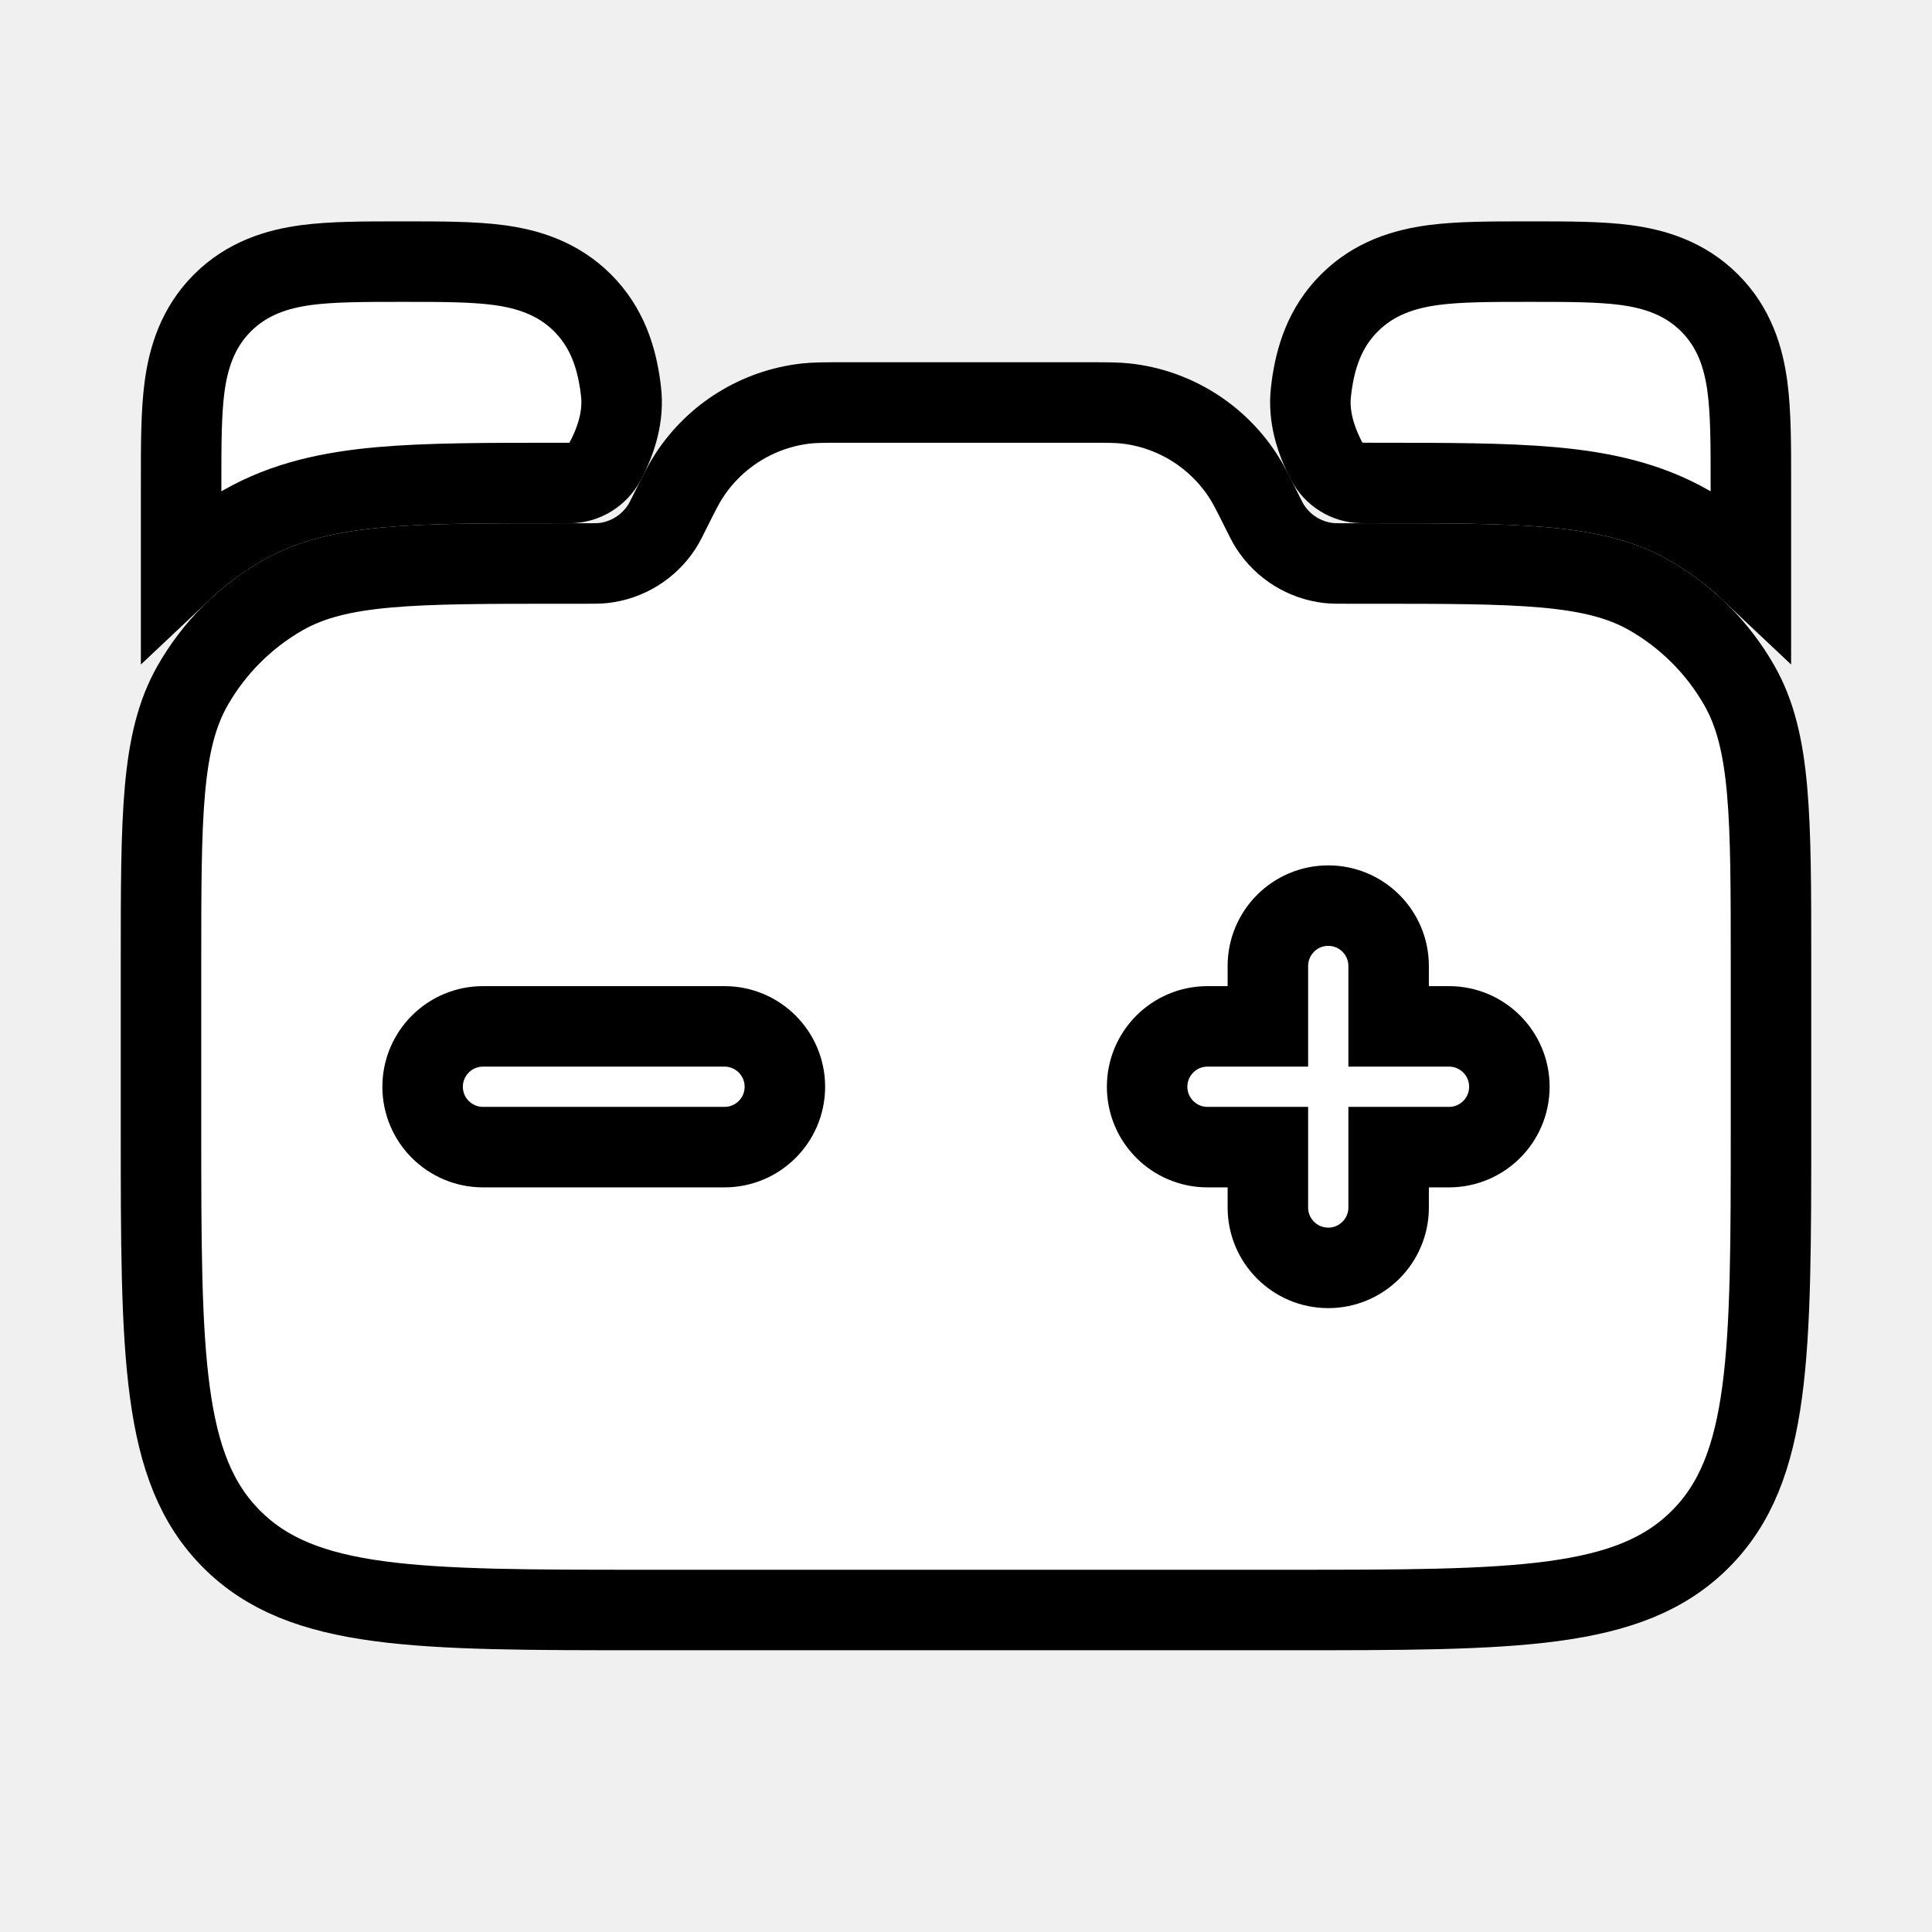
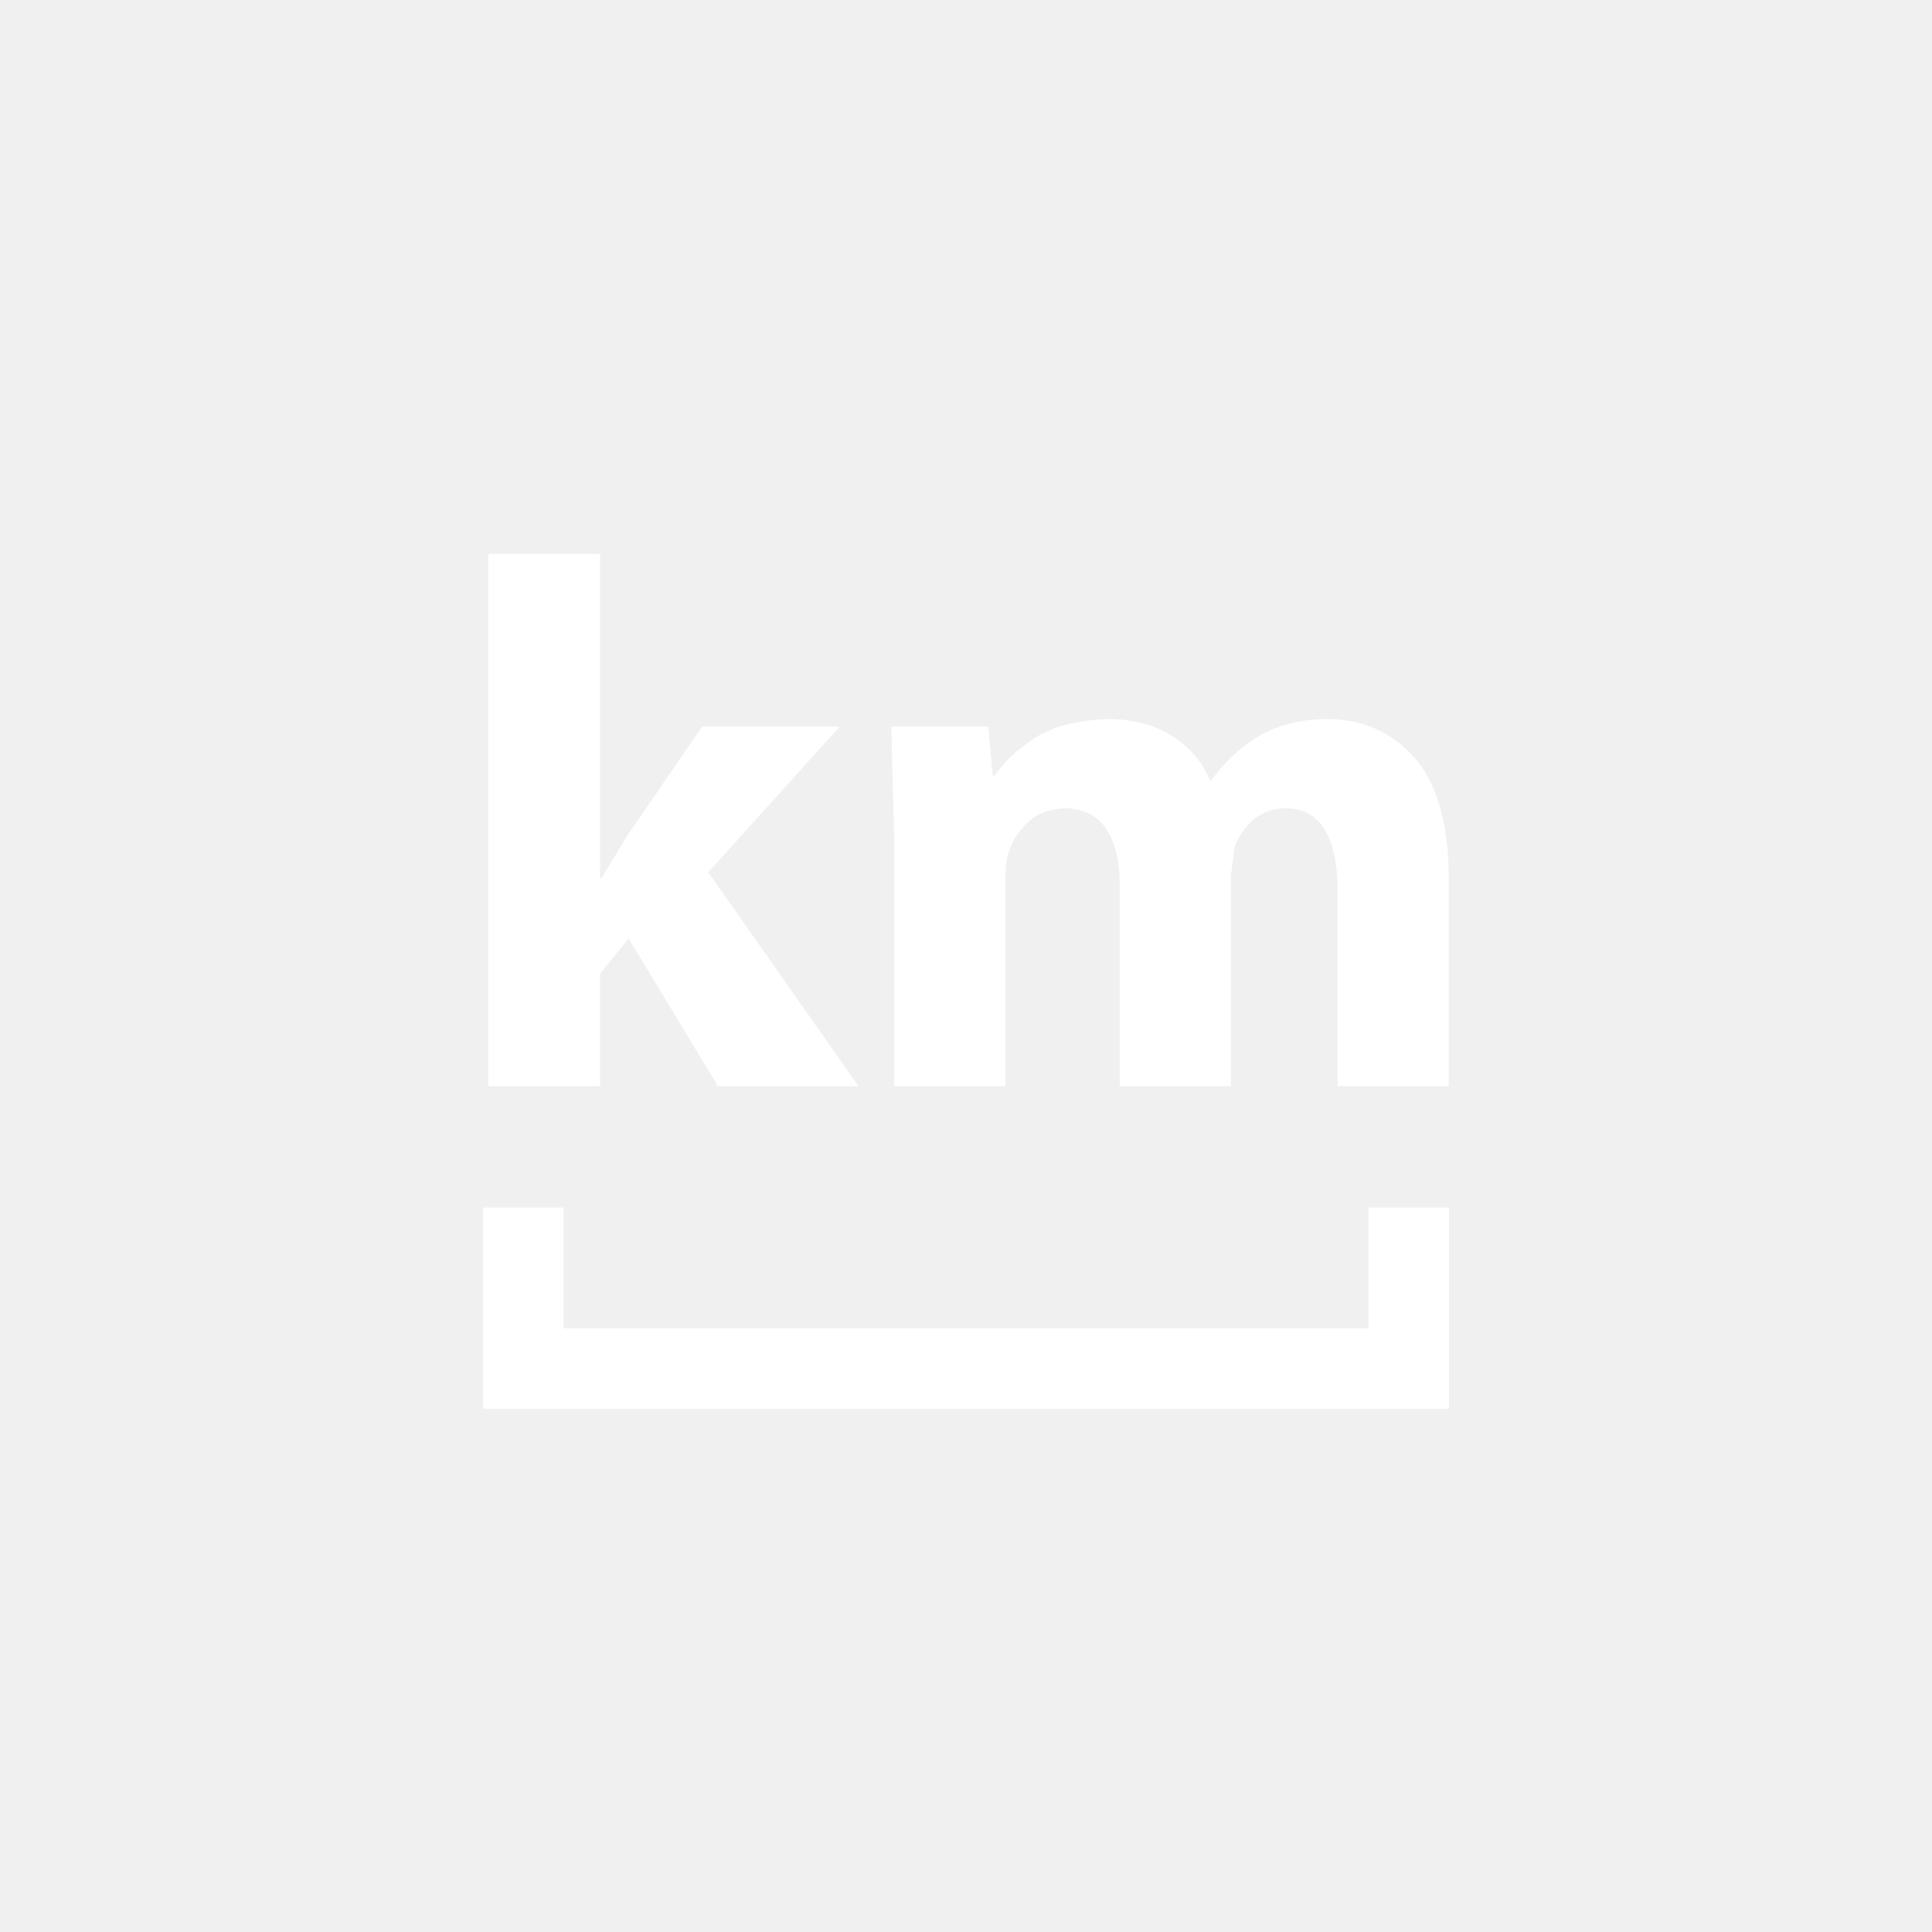
- <svg xmlns="http://www.w3.org/2000/svg" width="800px" height="800px" viewBox="0 0 24 24" fill="none" stroke="#000000">
-   <g id="SVGRepo_bgCarrier" stroke-width="0" />
-   <g id="SVGRepo_tracerCarrier" stroke-linecap="round" stroke-linejoin="round" />
-   <g id="SVGRepo_iconCarrier">
-     <path d="M22 14V11.975C22 10.129 22 9.207 21.608 8.517C21.341 8.048 20.952 7.659 20.483 7.392C19.793 7 18.871 7 17.025 7H16.745C16.622 7 16.561 7 16.504 6.994C16.208 6.96 15.943 6.796 15.78 6.546C15.749 6.498 15.722 6.443 15.667 6.333C15.557 6.113 15.502 6.003 15.439 5.908C15.114 5.409 14.583 5.081 13.992 5.013C13.878 5 13.755 5 13.509 5H10.491C10.245 5 10.122 5 10.008 5.013C9.417 5.081 8.886 5.409 8.561 5.908C8.498 6.003 8.443 6.113 8.333 6.333C8.278 6.443 8.251 6.498 8.22 6.546C8.057 6.796 7.792 6.96 7.496 6.994C7.439 7 7.378 7 7.255 7H6.975C5.129 7 4.207 7 3.517 7.392C3.048 7.659 2.659 8.048 2.392 8.517C2 9.207 2 10.129 2 11.975V14C2 16.828 2 18.243 2.879 19.121C3.757 20 5.172 20 8 20H16C18.828 20 20.243 20 21.121 19.121C22 18.243 22 16.828 22 14Z" fill="#ffffff" />
-     <path d="M5.045 3.25C5.478 3.25 5.874 3.25 6.197 3.293C6.553 3.341 6.928 3.454 7.237 3.763C7.546 4.072 7.659 4.447 7.707 4.803C7.71 4.825 7.712 4.847 7.715 4.869C7.749 5.168 7.659 5.464 7.518 5.729C7.431 5.893 7.261 6 7.075 6L6.93 6C6.045 6 5.316 6 4.723 6.053C4.107 6.108 3.543 6.227 3.023 6.523C2.742 6.683 2.483 6.875 2.25 7.095L2.25 5.955C2.25 5.522 2.25 5.126 2.293 4.803C2.341 4.447 2.454 4.072 2.763 3.763C3.072 3.454 3.447 3.341 3.803 3.293C4.126 3.25 4.522 3.25 4.955 3.25H5.045Z" fill="#ffffff" />
-     <path d="M19.045 3.25C19.478 3.25 19.874 3.25 20.197 3.293C20.553 3.341 20.928 3.454 21.237 3.763C21.547 4.072 21.659 4.447 21.707 4.803C21.75 5.126 21.75 5.522 21.75 5.955L21.75 7.095C21.517 6.875 21.258 6.683 20.977 6.523C20.456 6.227 19.893 6.108 19.277 6.053C18.684 6 17.954 6 17.07 6L16.917 5.999C16.733 5.998 16.565 5.891 16.48 5.728C16.341 5.464 16.251 5.168 16.285 4.871C16.288 4.848 16.29 4.825 16.293 4.803C16.341 4.447 16.453 4.072 16.763 3.763C17.072 3.454 17.447 3.341 17.803 3.293C18.126 3.25 18.522 3.25 18.955 3.25H19.045Z" fill="#ffffff" />
-     <path fill-rule="evenodd" clip-rule="evenodd" d="M16.5 11.25C16.914 11.25 17.25 11.586 17.25 12V12.75H18C18.414 12.75 18.75 13.086 18.75 13.5C18.75 13.914 18.414 14.25 18 14.25H17.25V15C17.25 15.414 16.914 15.75 16.5 15.75C16.086 15.75 15.75 15.414 15.75 15V14.25H15C14.586 14.25 14.25 13.914 14.25 13.5C14.25 13.086 14.586 12.75 15 12.75H15.75V12C15.75 11.586 16.086 11.25 16.5 11.25ZM5.25 13.5C5.25 13.086 5.586 12.75 6 12.75H9C9.414 12.75 9.75 13.086 9.75 13.5C9.75 13.914 9.414 14.25 9 14.25H6C5.586 14.25 5.25 13.914 5.25 13.5Z" fill="white" />
-   </g>
+ <svg xmlns="http://www.w3.org/2000/svg" width="25px" height="25px" viewBox="0 0 76 76" version="1.1" baseProfile="full" enable-background="new 0 0 76.00 76.00" xml:space="preserve">
+   <path fill="#ffffff" fill-opacity="1" stroke-width="0.2" stroke-linejoin="round" d="M 19,47.5L 22.167,47.5L 22.167,52.25L 53.833,52.25L 53.833,47.5L 57,47.5L 57,55.417L 19,55.417L 19,47.5 Z M 23.605,21.784L 23.605,34.543L 23.664,34.543L 24.698,32.836L 27.625,28.582L 33.034,28.582L 27.861,34.312L 33.773,42.731L 28.245,42.731L 24.728,36.916L 23.605,38.304L 23.605,42.731L 19.209,42.731L 19.209,21.784L 23.605,21.784 Z M 35.179,42.731L 35.179,33.096L 35.061,28.582L 38.874,28.582L 39.051,30.512L 39.14,30.512C 39.443,30.02 39.953,29.535 40.671,29.057C 41.388,28.579 42.371,28.322 43.621,28.286C 44.58,28.295 45.403,28.513 46.088,28.939C 46.773,29.365 47.275,29.947 47.593,30.683L 47.652,30.683C 48.208,29.941 48.823,29.371 49.498,28.971C 50.249,28.529 51.128,28.301 52.135,28.286C 53.544,28.277 54.698,28.767 55.598,29.757C 56.497,30.747 56.962,32.294 56.992,34.4L 56.992,42.731L 52.617,42.731L 52.617,35.036C 52.619,34.002 52.452,33.206 52.117,32.646C 51.782,32.086 51.268,31.803 50.575,31.796C 50.065,31.807 49.64,31.958 49.303,32.248C 48.966,32.538 48.719,32.898 48.562,33.329L 48.421,34.457L 48.421,42.731L 44.046,42.731L 44.046,34.776C 44.049,33.879 43.876,33.162 43.526,32.624C 43.176,32.086 42.631,31.81 41.891,31.796C 41.3,31.818 40.827,31.991 40.472,32.317C 40.117,32.642 39.871,32.989 39.736,33.358C 39.599,33.72 39.539,34.096 39.554,34.486L 39.554,42.731L 35.179,42.731 Z " />
</svg>
